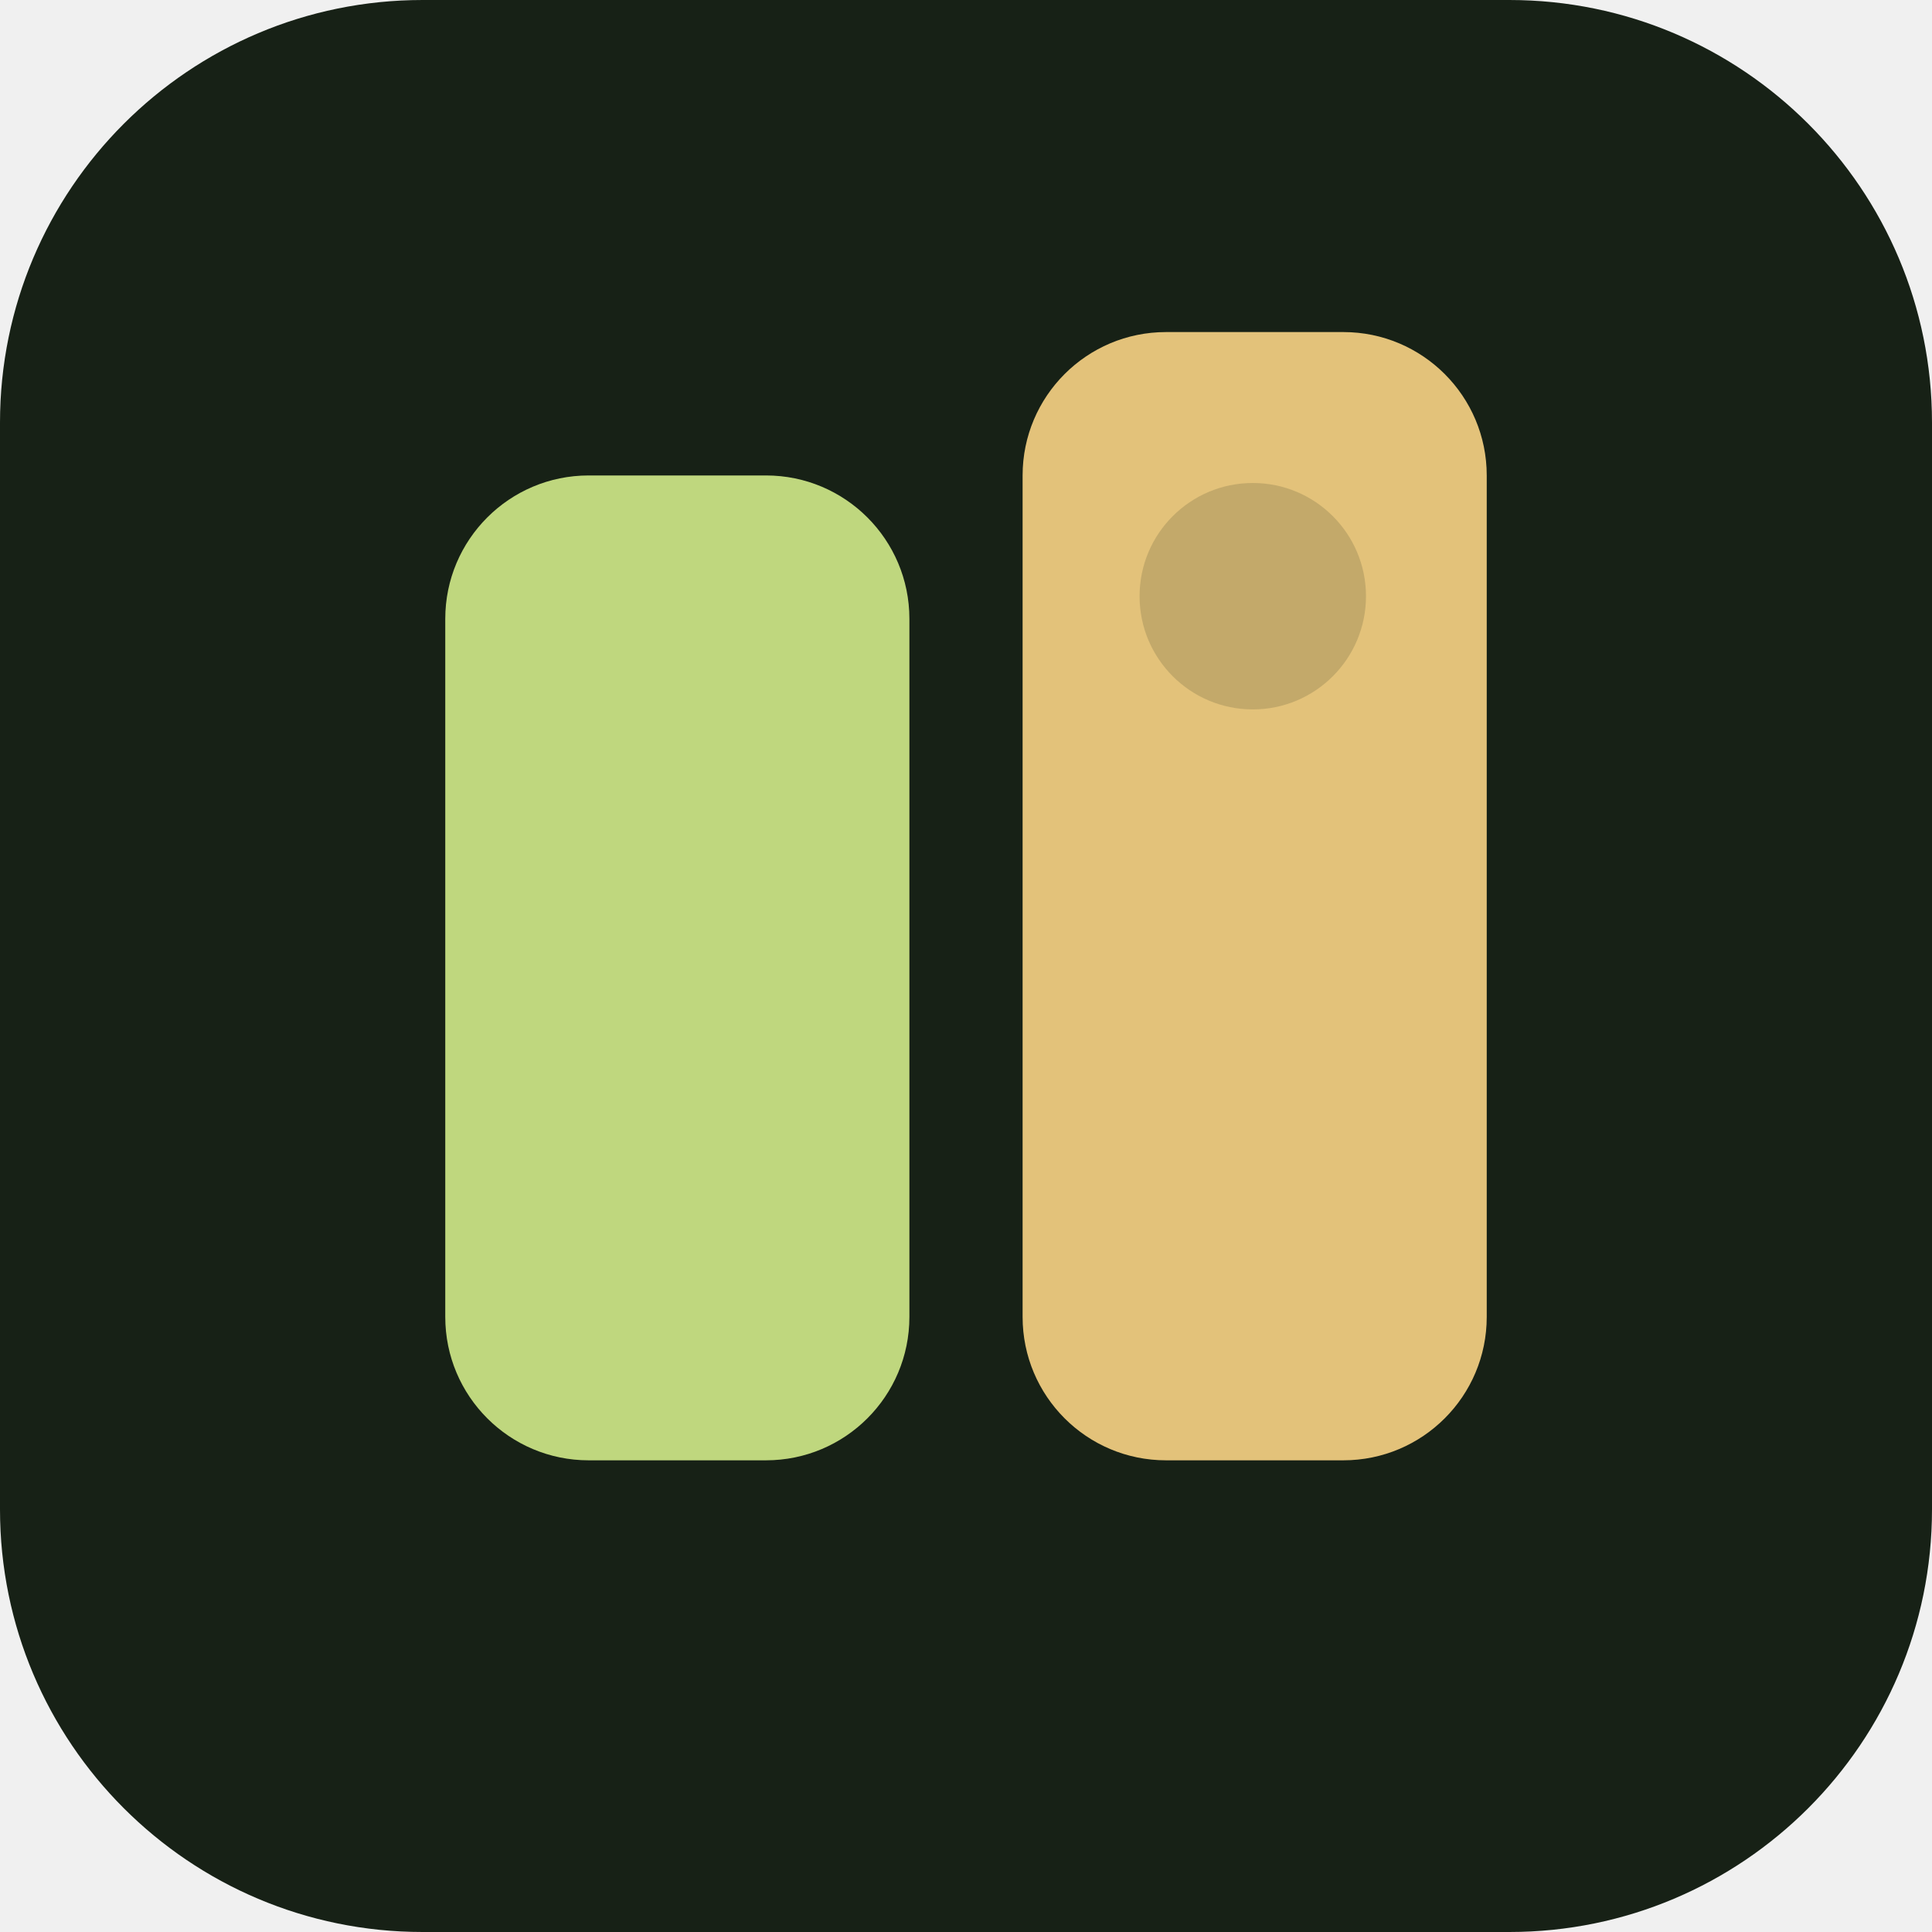
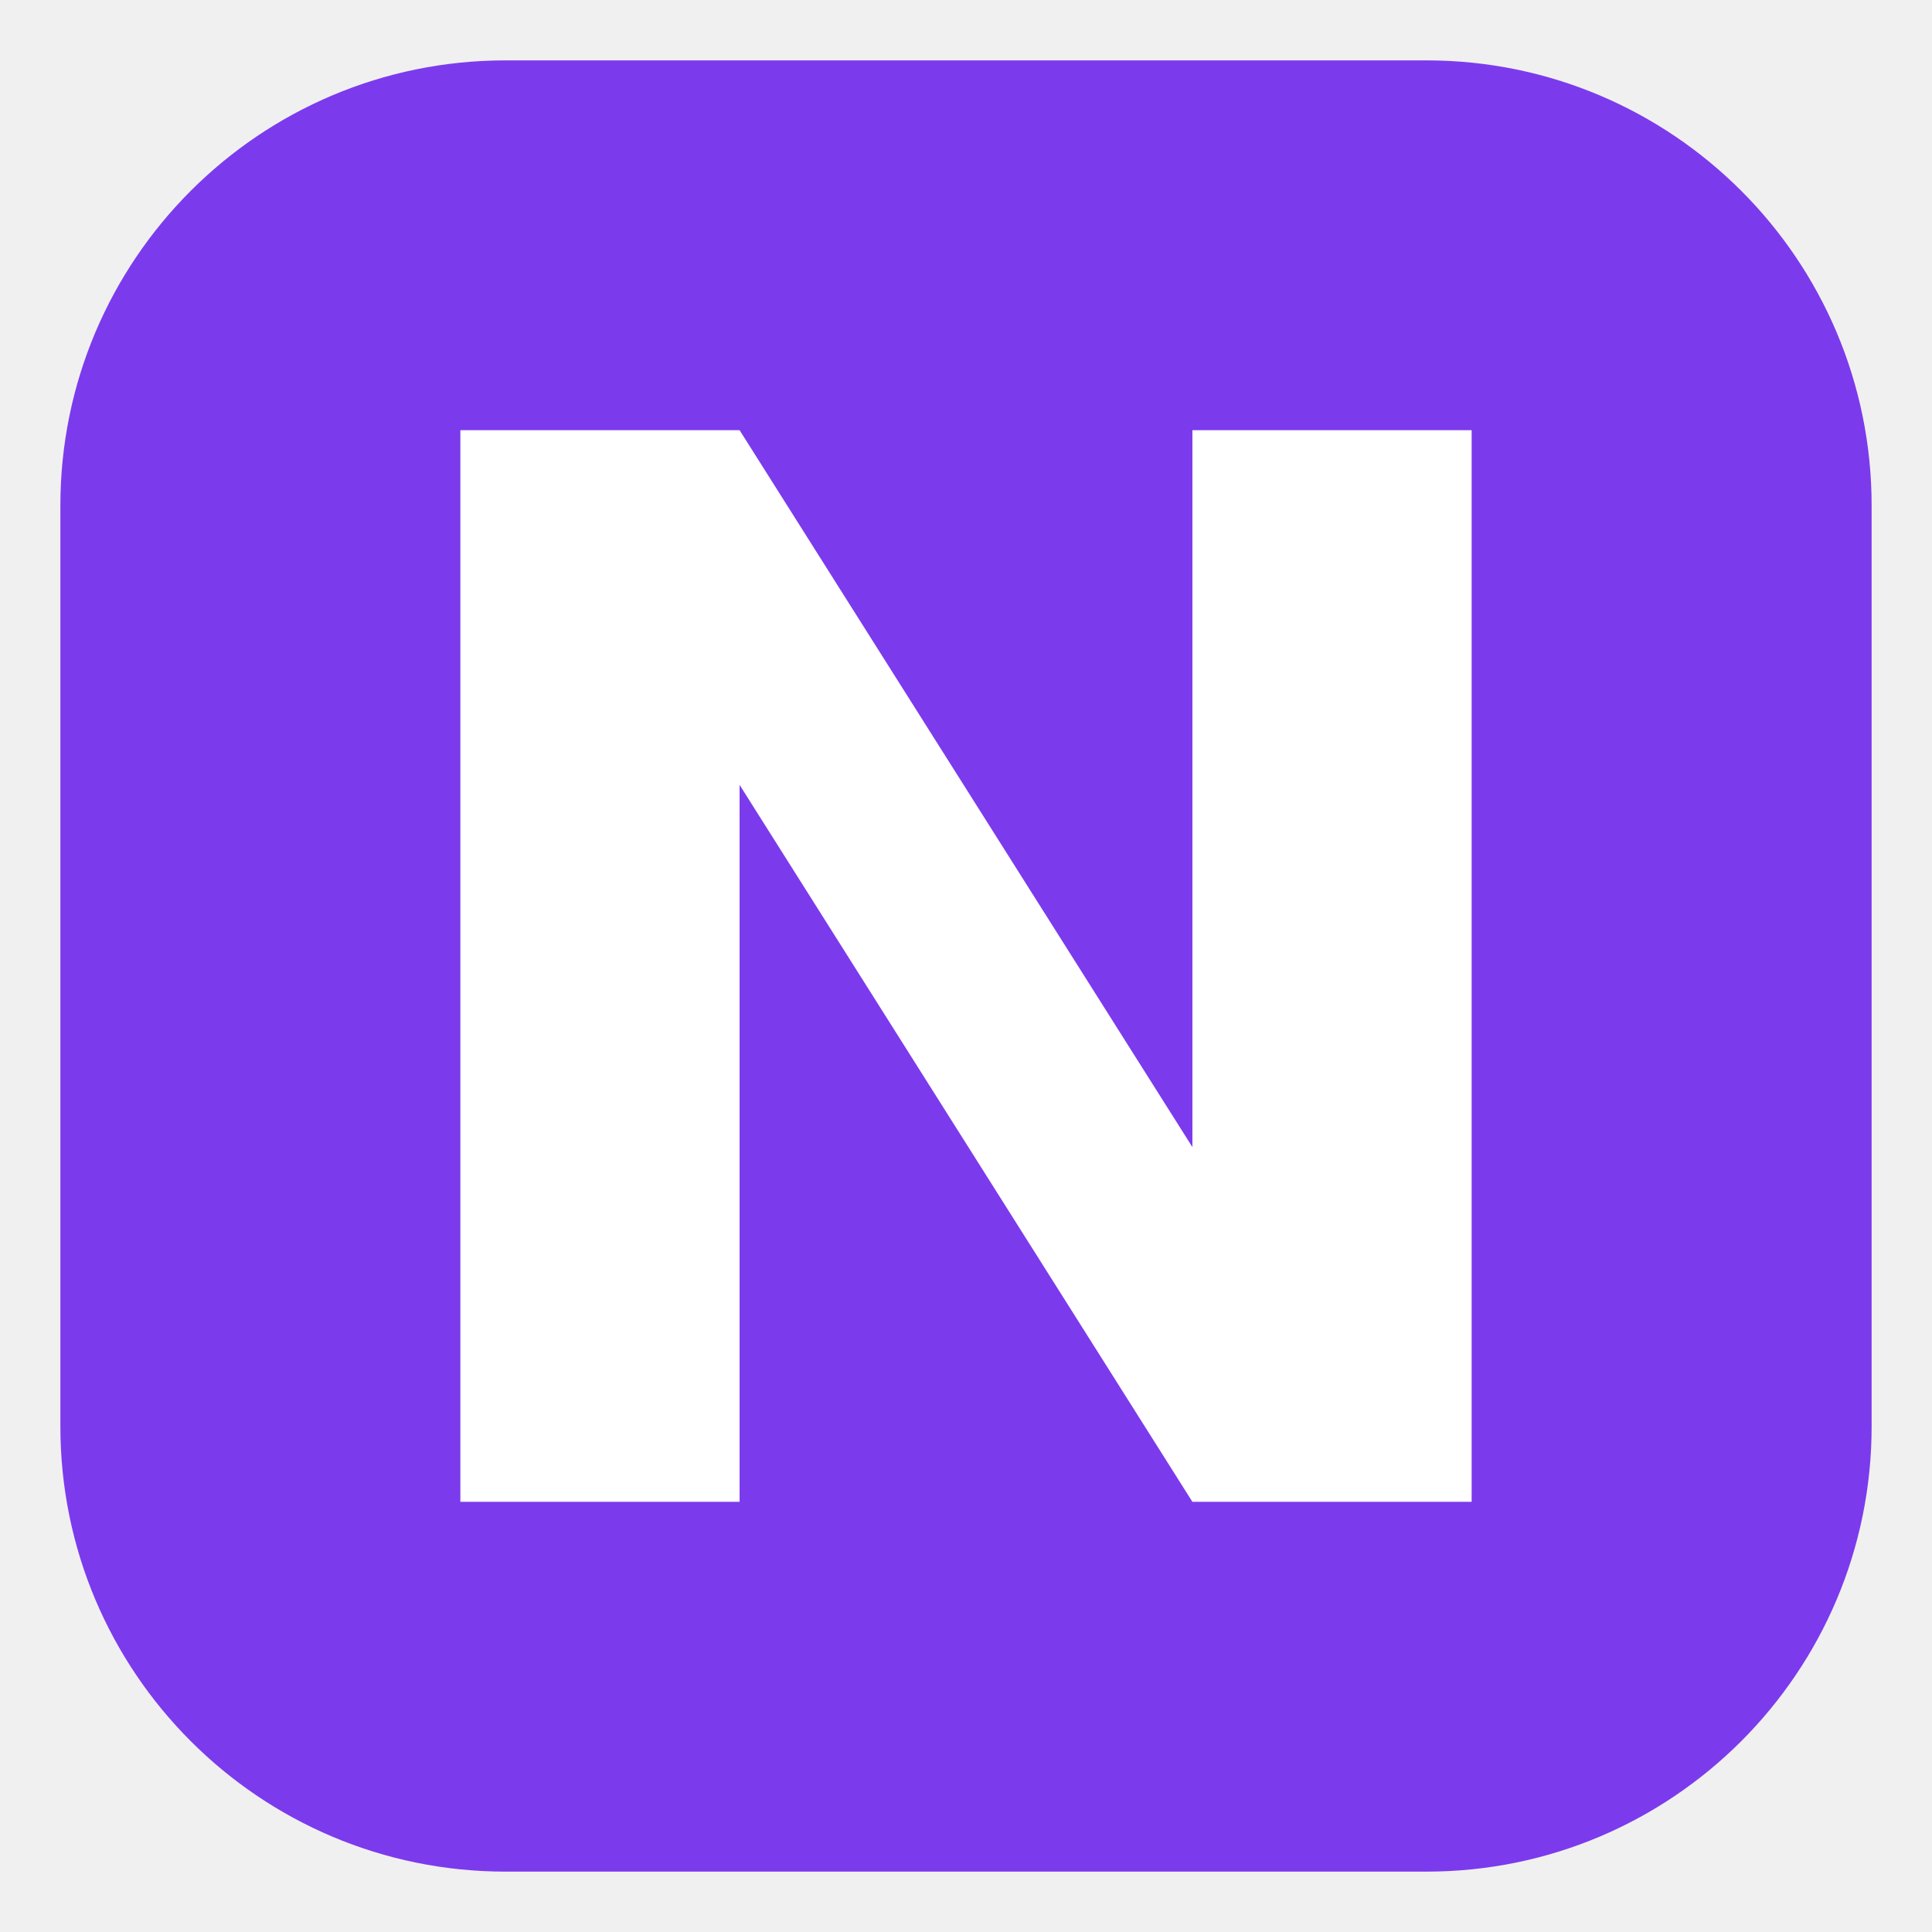
- <svg xmlns="http://www.w3.org/2000/svg" width="512" height="512" viewBox="0 0 512 512" fill="none">
-   <rect width="512" height="512" rx="112" fill="#172116" />
-   <path d="M118 349V164c0-20.987 17.013-38 38-38h47c20.987 0 38 17.013 38 38v185c0 20.987-17.013 38-38 38h-47c-20.987 0-38-17.013-38-38Z" fill="#BFD77E" />
-   <path d="M271 349V126c0-20.987 17.013-38 38-38h47c20.987 0 38 17.013 38 38v223c0 20.987-17.013 38-38 38h-47c-20.987 0-38-17.013-38-38Z" fill="#E3C27A" />
-   <circle cx="332" cy="158" r="30" fill="#172116" opacity=".16" />
+ <svg xmlns="http://www.w3.org/2000/svg" width="512" height="512" viewBox="0 0 1024 1024" fill="none">
+   <rect x="32" y="32" width="960" height="960" rx="236" fill="#7c3aed" />
+   <path d="M244 796V228H392L632 608V228H780V796H632L392 416V796H244Z" fill="#ffffff" />
</svg>
